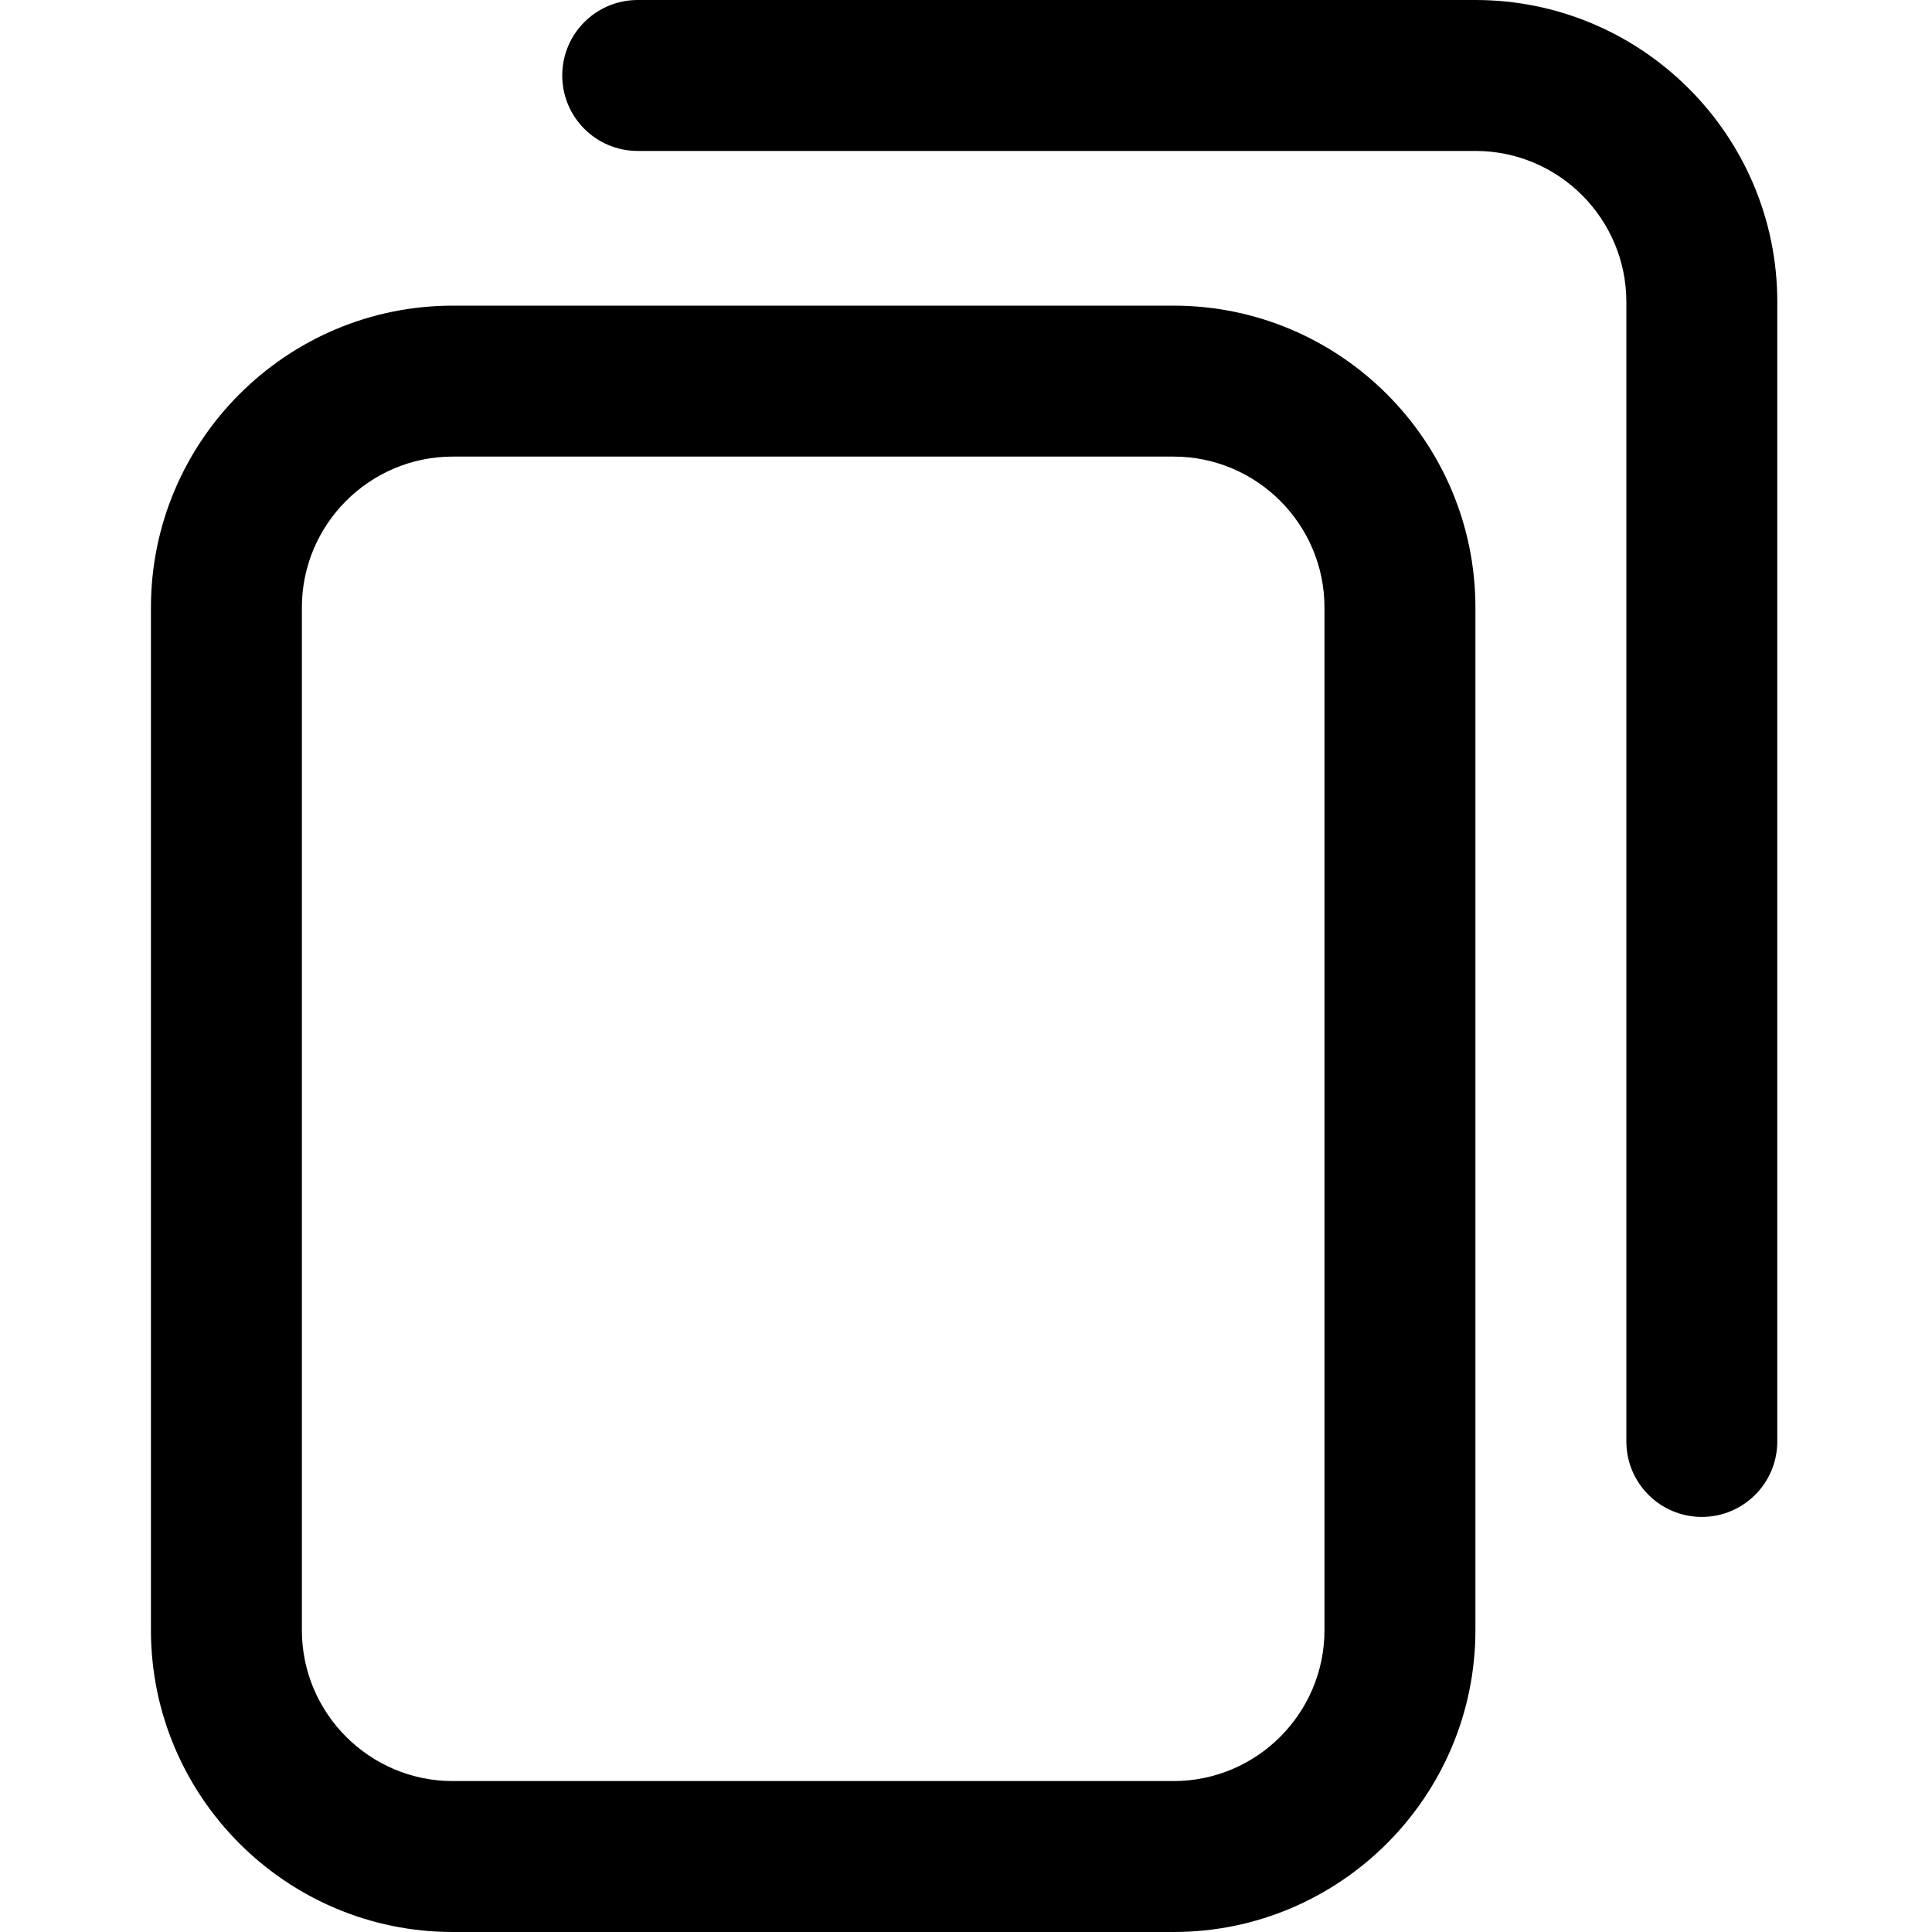
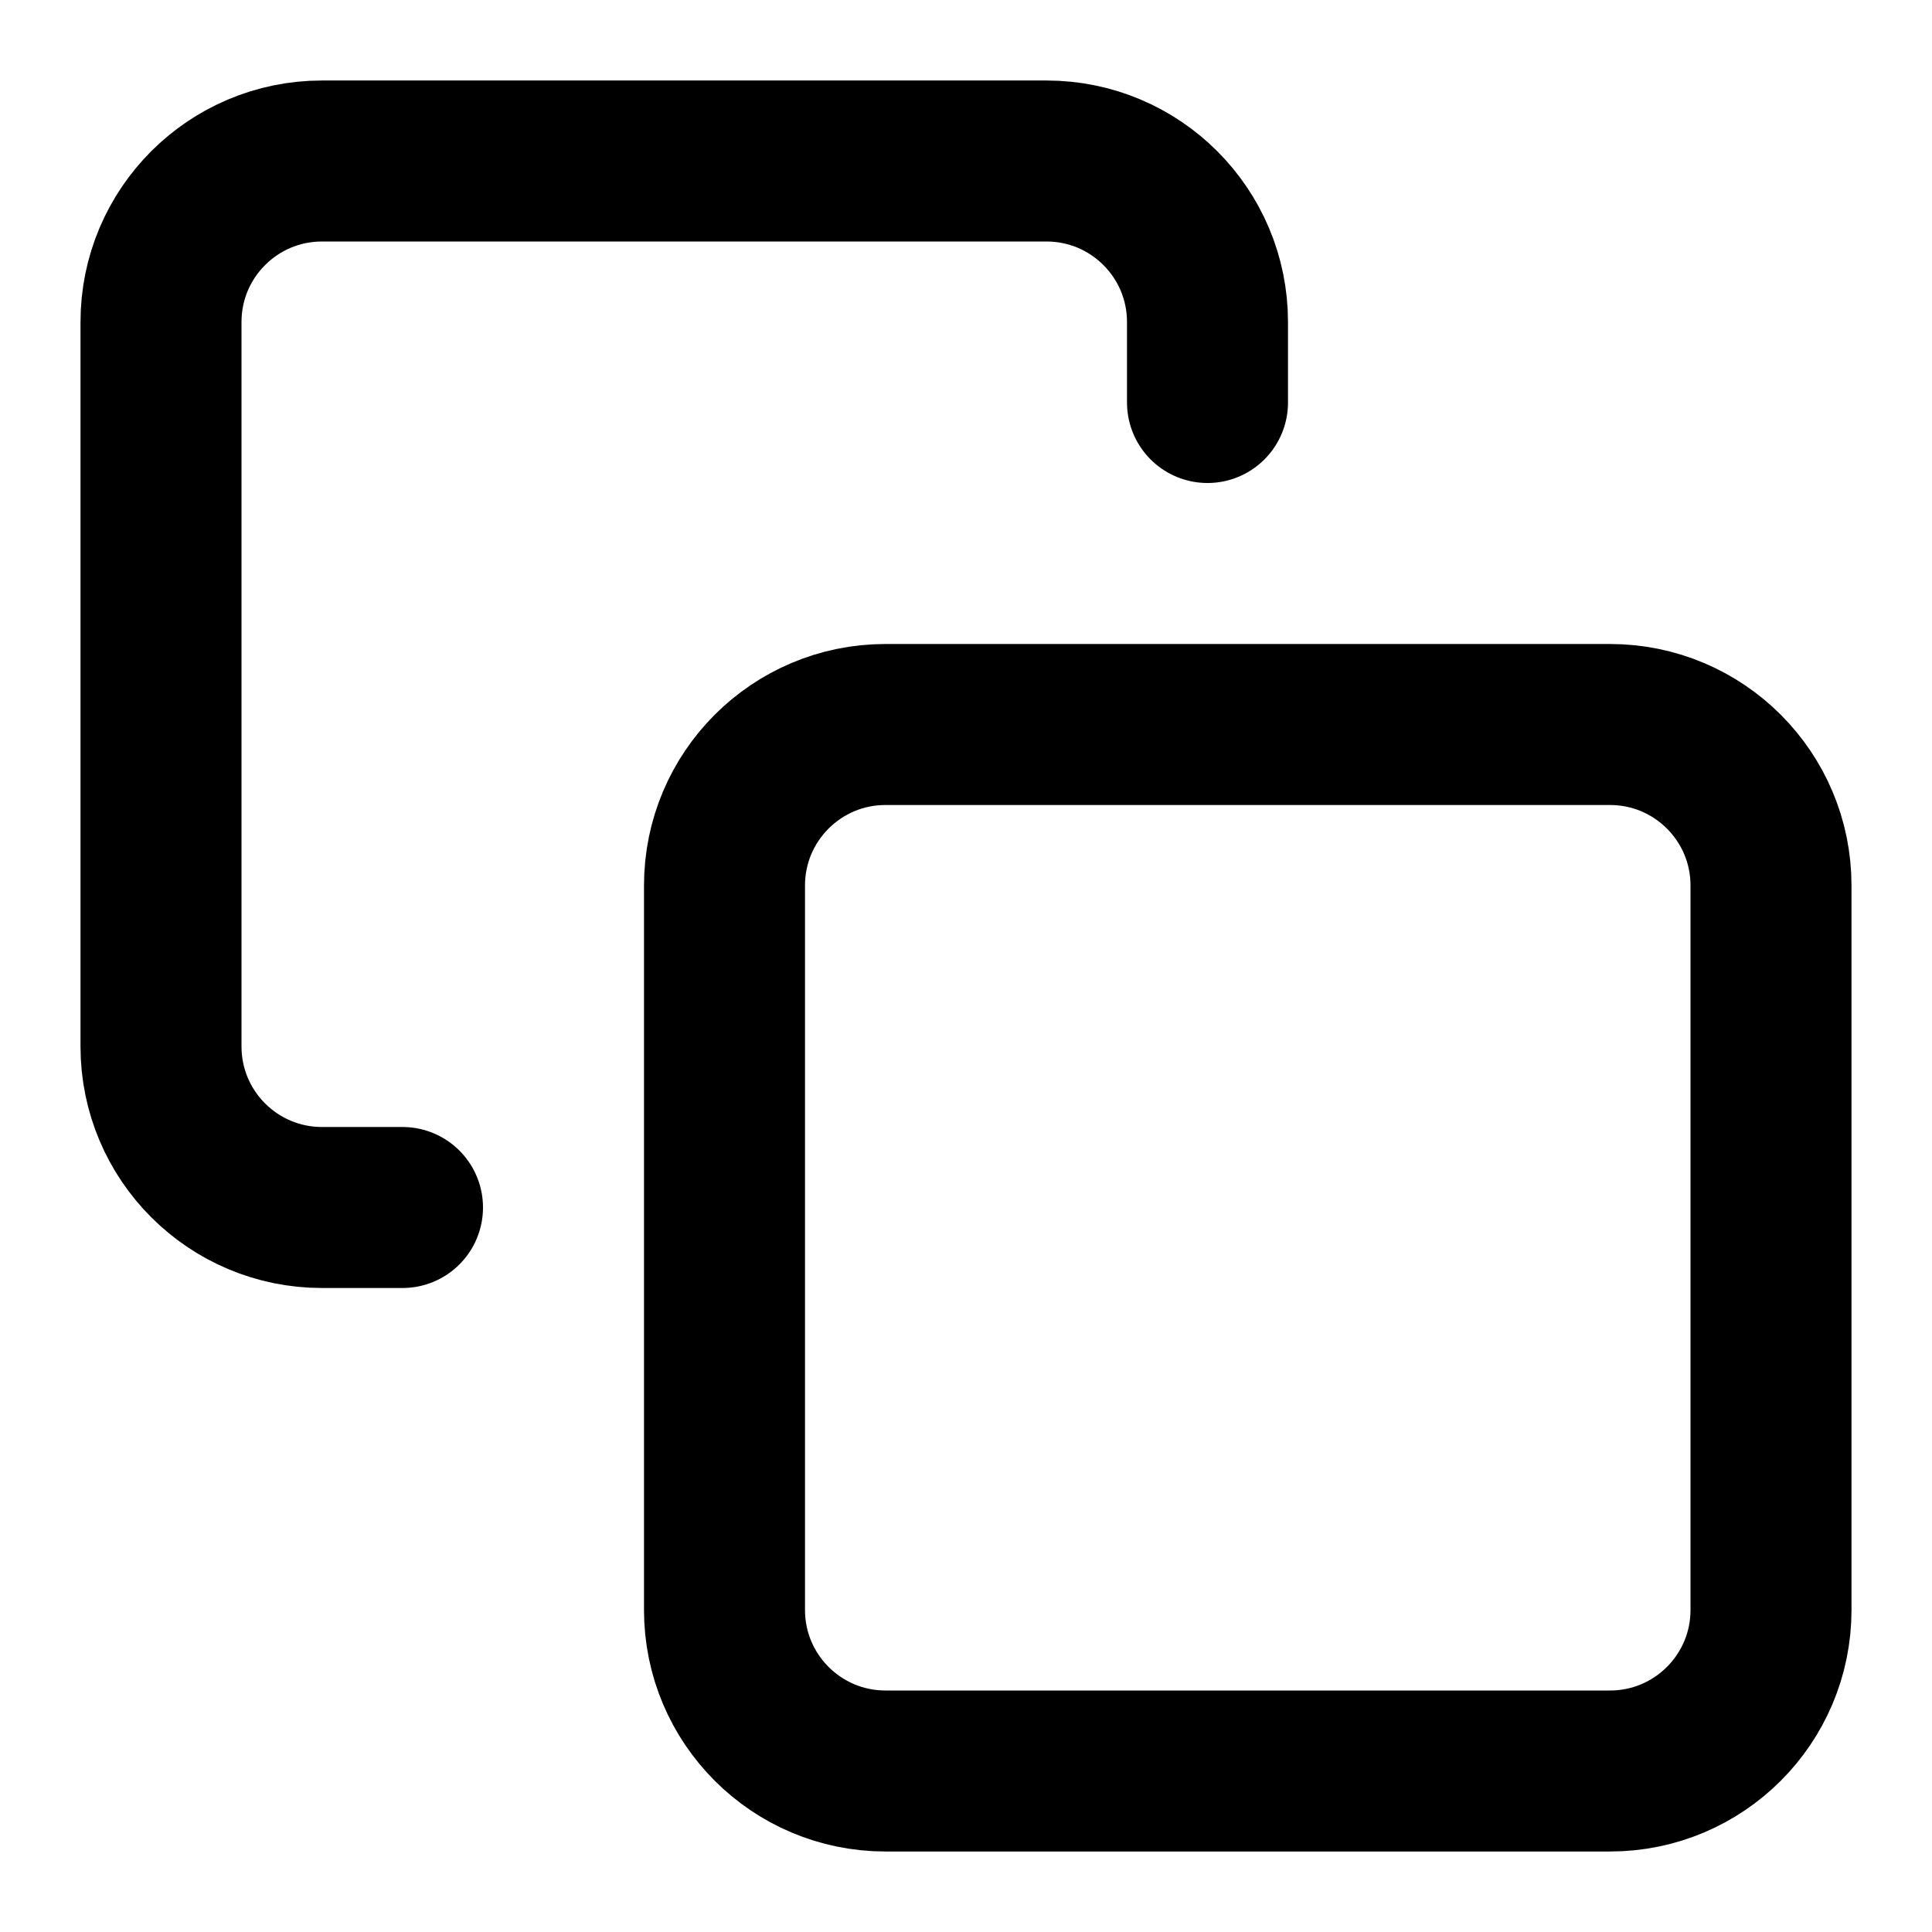
- <svg xmlns="http://www.w3.org/2000/svg" height="512pt" viewBox="-40 0 512 512" width="512pt">
-   <path d="M271 512H80c-44.113 0-80-35.887-80-80V161c0-44.113 35.887-80 80-80h191c44.113 0 80 35.887 80 80v271c0 44.113-35.887 80-80 80zM80 121c-22.055 0-40 17.945-40 40v271c0 22.055 17.945 40 40 40h191c22.055 0 40-17.945 40-40V161c0-22.055-17.945-40-40-40zm351 261V80c0-44.113-35.887-80-80-80H129c-11.047 0-20 8.953-20 20s8.953 20 20 20h222c22.055 0 40 17.945 40 40v302c0 11.047 8.953 20 20 20s20-8.953 20-20zm0 0" />
+ <svg xmlns="http://www.w3.org/2000/svg" width="24" height="24" viewBox="0 0 24 24" fill="none" stroke="currentColor" stroke-width="2" stroke-linecap="round" stroke-linejoin="round" class="feather feather-copy">
+   <rect x="9" y="9" width="13" height="13" rx="2" ry="2" />
+   <path d="M5 15H4a2 2 0 0 1-2-2V4a2 2 0 0 1 2-2h9a2 2 0 0 1 2 2v1" />
</svg>
